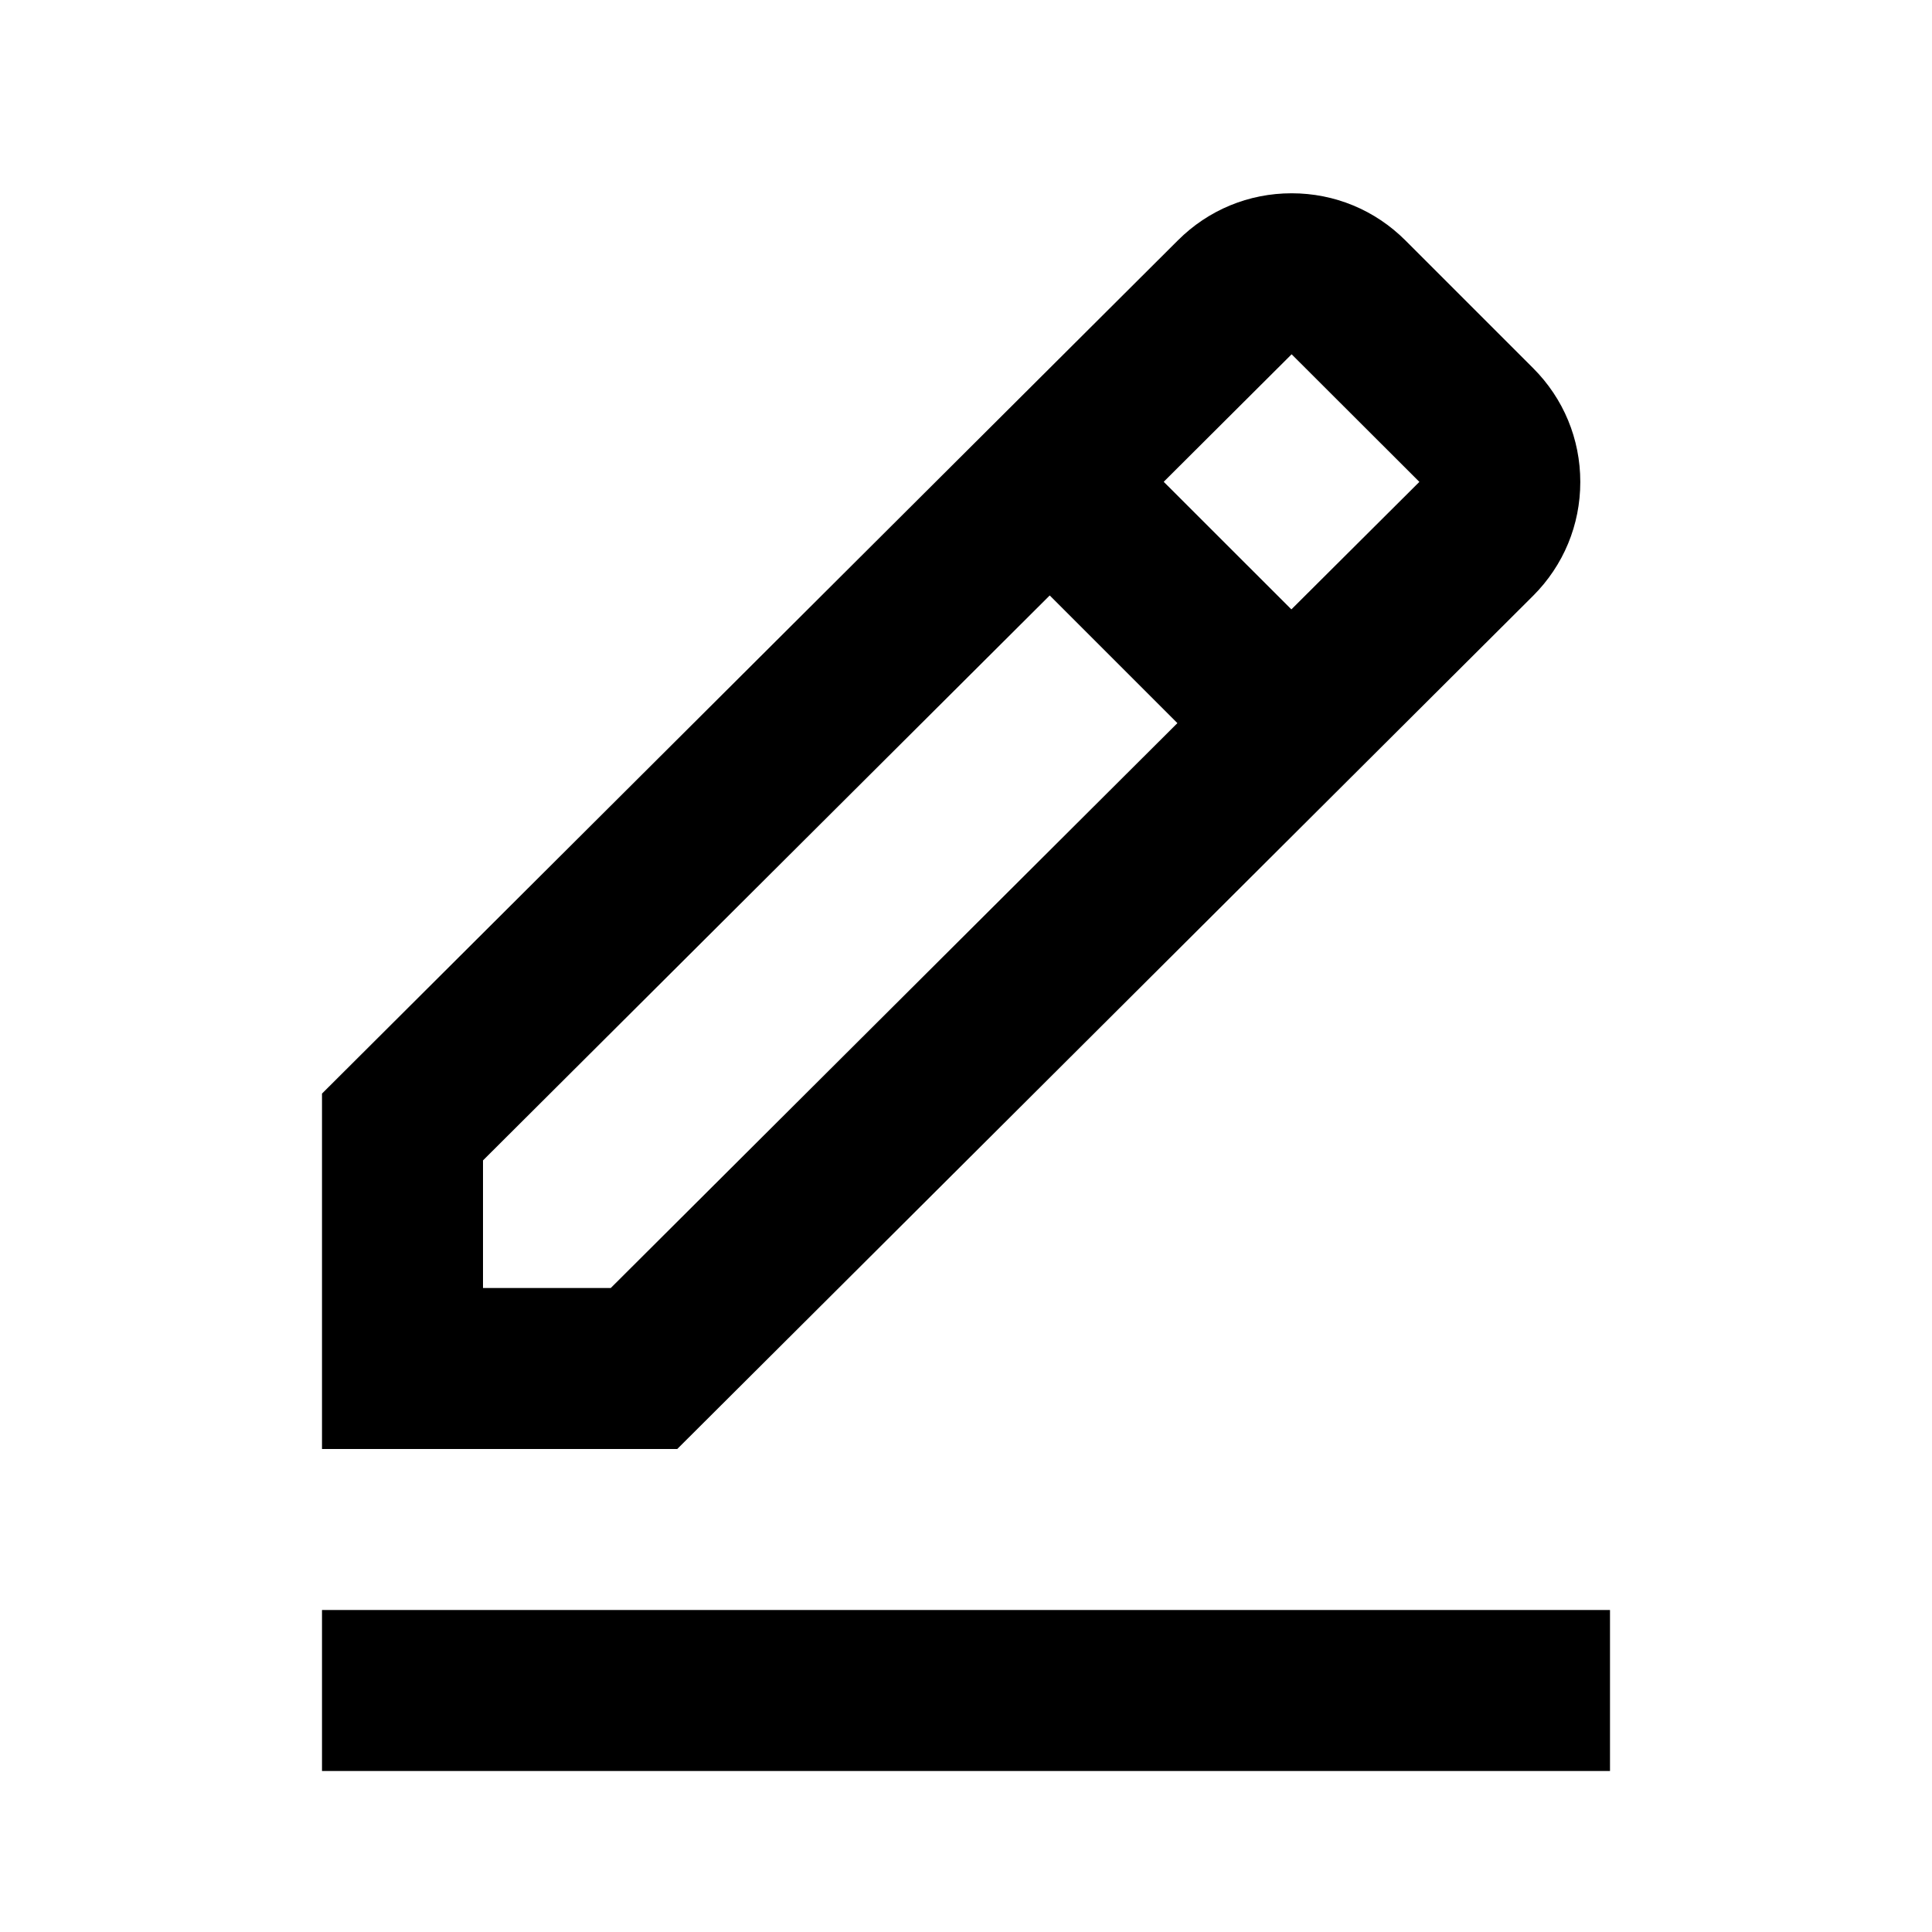
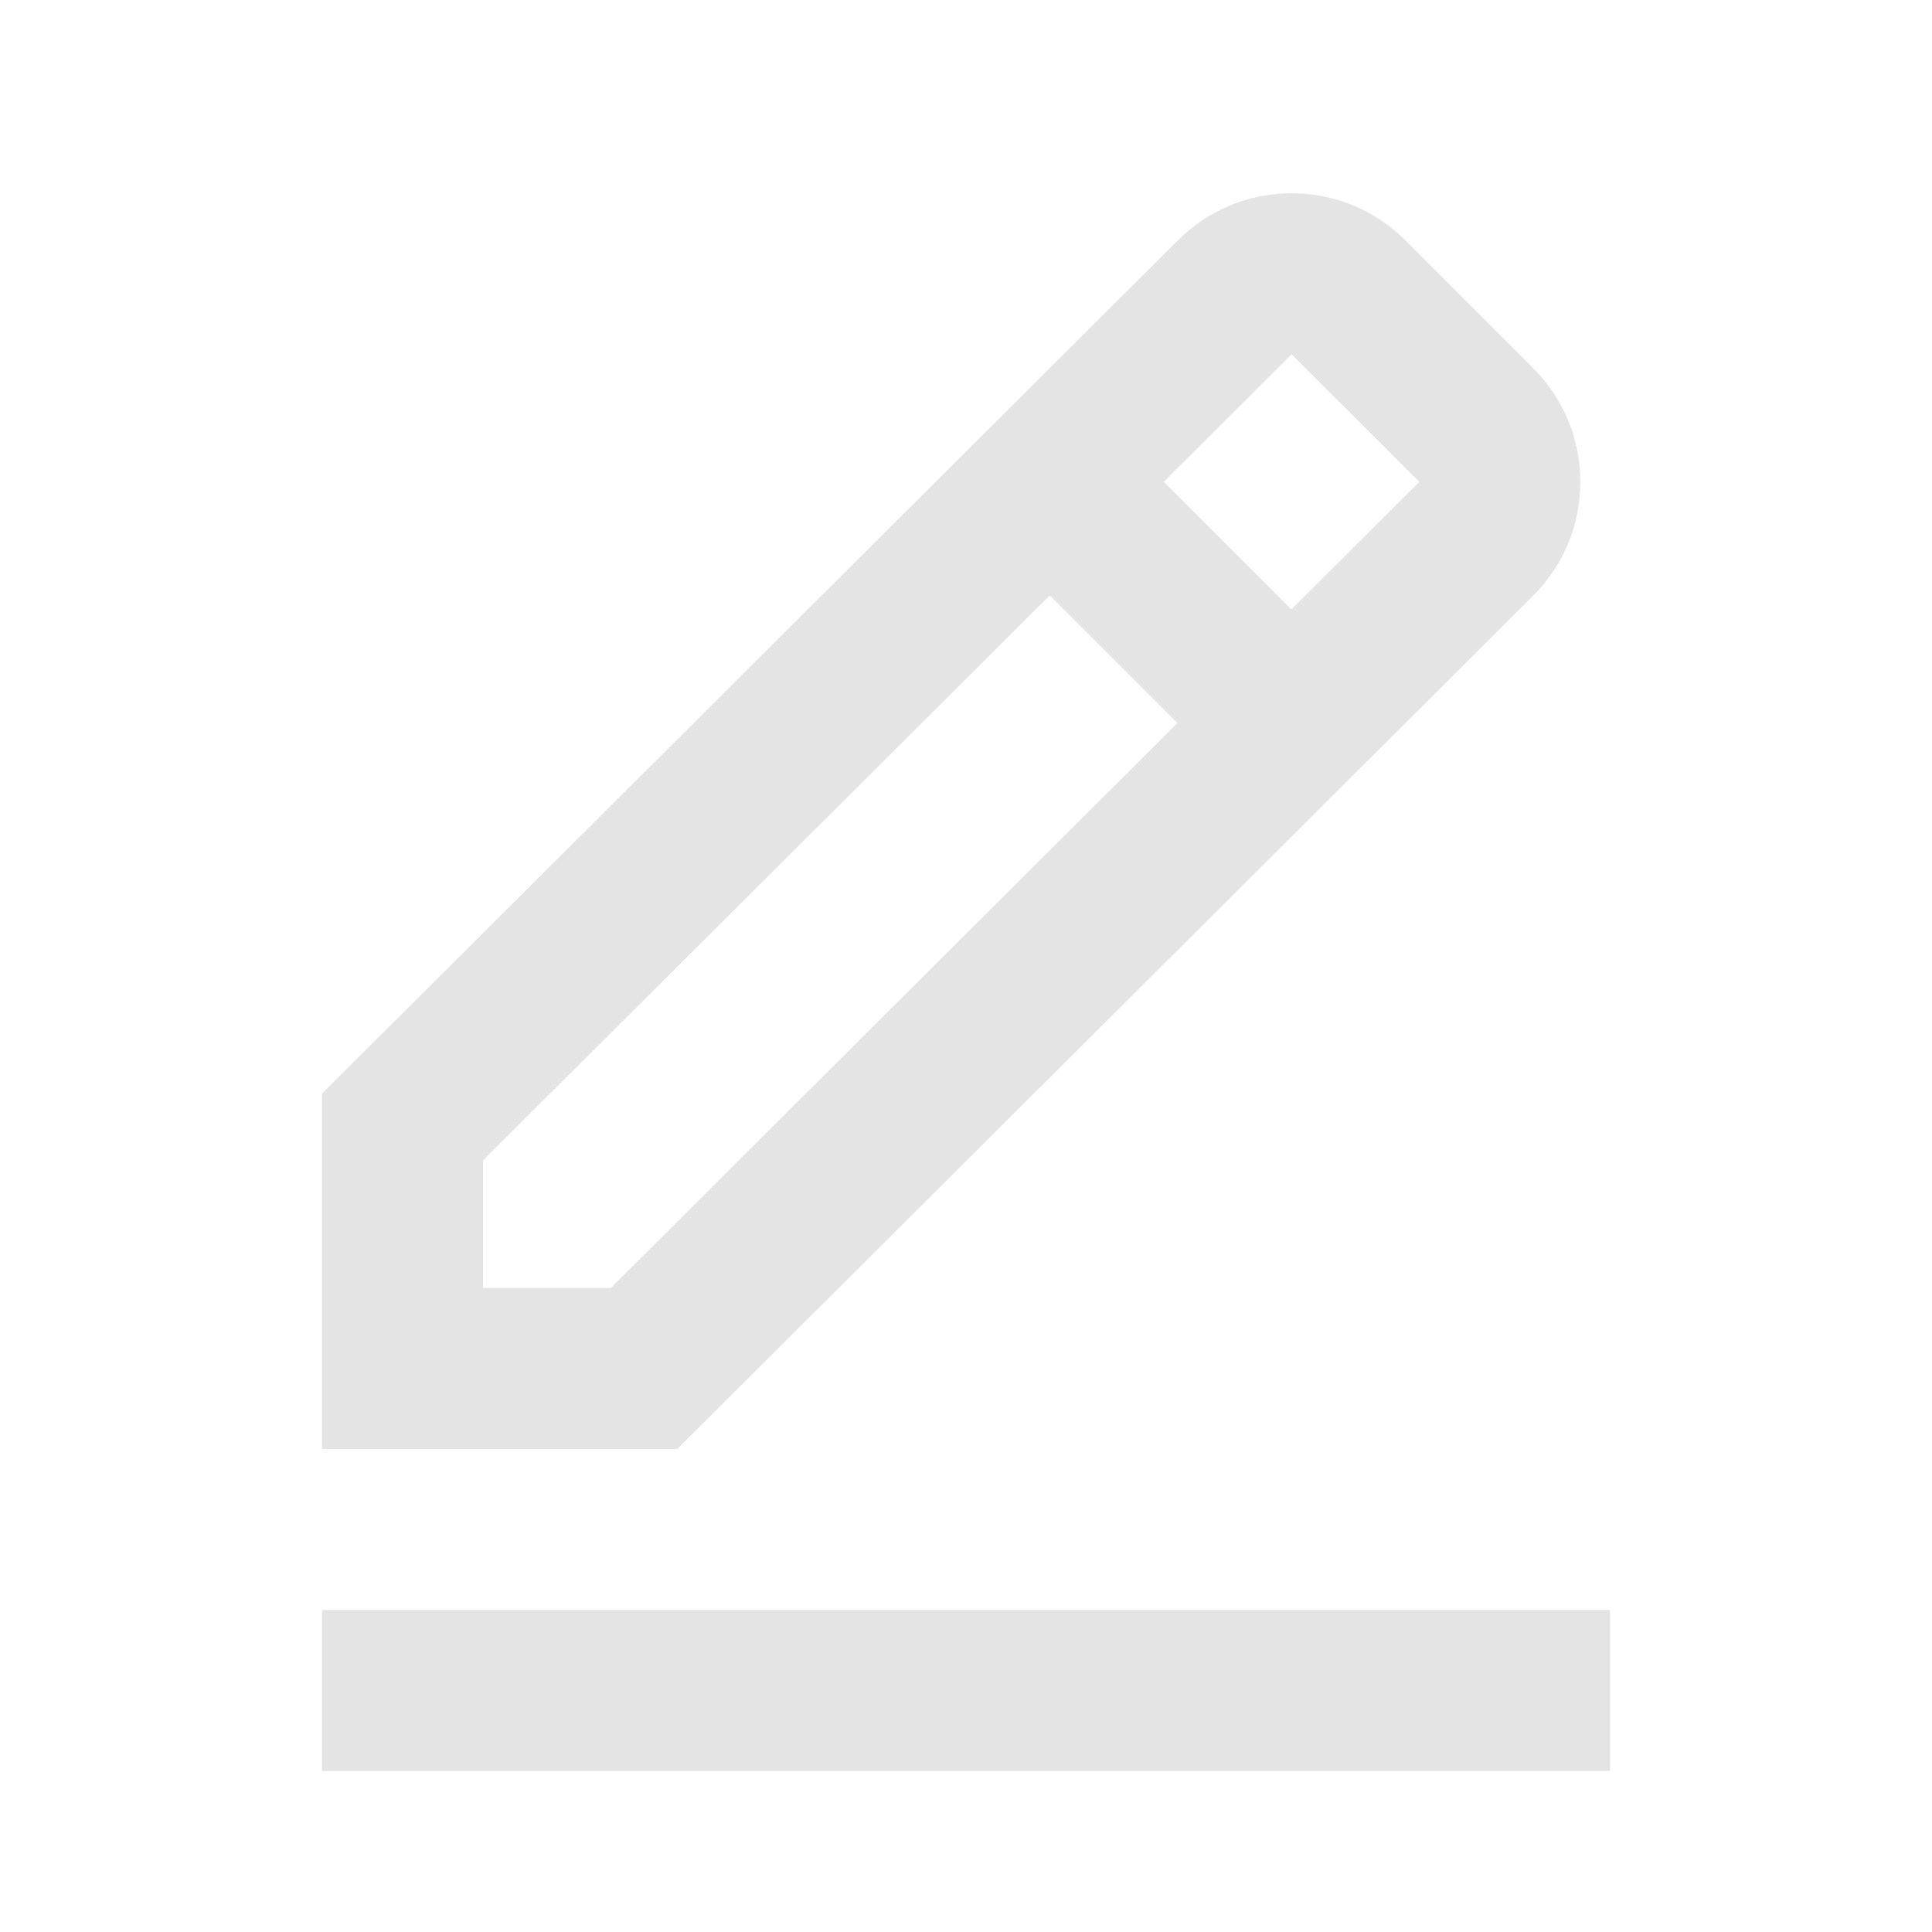
- <svg xmlns="http://www.w3.org/2000/svg" fill="#000000" width="800px" height="800px" viewBox="0 0 24 24">
+ <svg xmlns="http://www.w3.org/2000/svg" fill="#E4E4E4" width="800px" height="800px" viewBox="0 0 24 24">
  <g id="SVGRepo_bgCarrier" stroke-width="0" />
  <g id="SVGRepo_tracerCarrier" stroke-linecap="round" stroke-linejoin="round" />
  <g id="SVGRepo_iconCarrier">
    <path d="M19.045 7.401c.378-.378.586-.88.586-1.414s-.208-1.036-.586-1.414l-1.586-1.586c-.378-.378-.88-.586-1.414-.586s-1.036.208-1.413.585L4 13.585V18h4.413L19.045 7.401zm-3-3 1.587 1.585-1.59 1.584-1.586-1.585 1.589-1.584zM6 16v-1.585l7.04-7.018 1.586 1.586L7.587 16H6zm-2 4h16v2H4z" />
  </g>
</svg>
